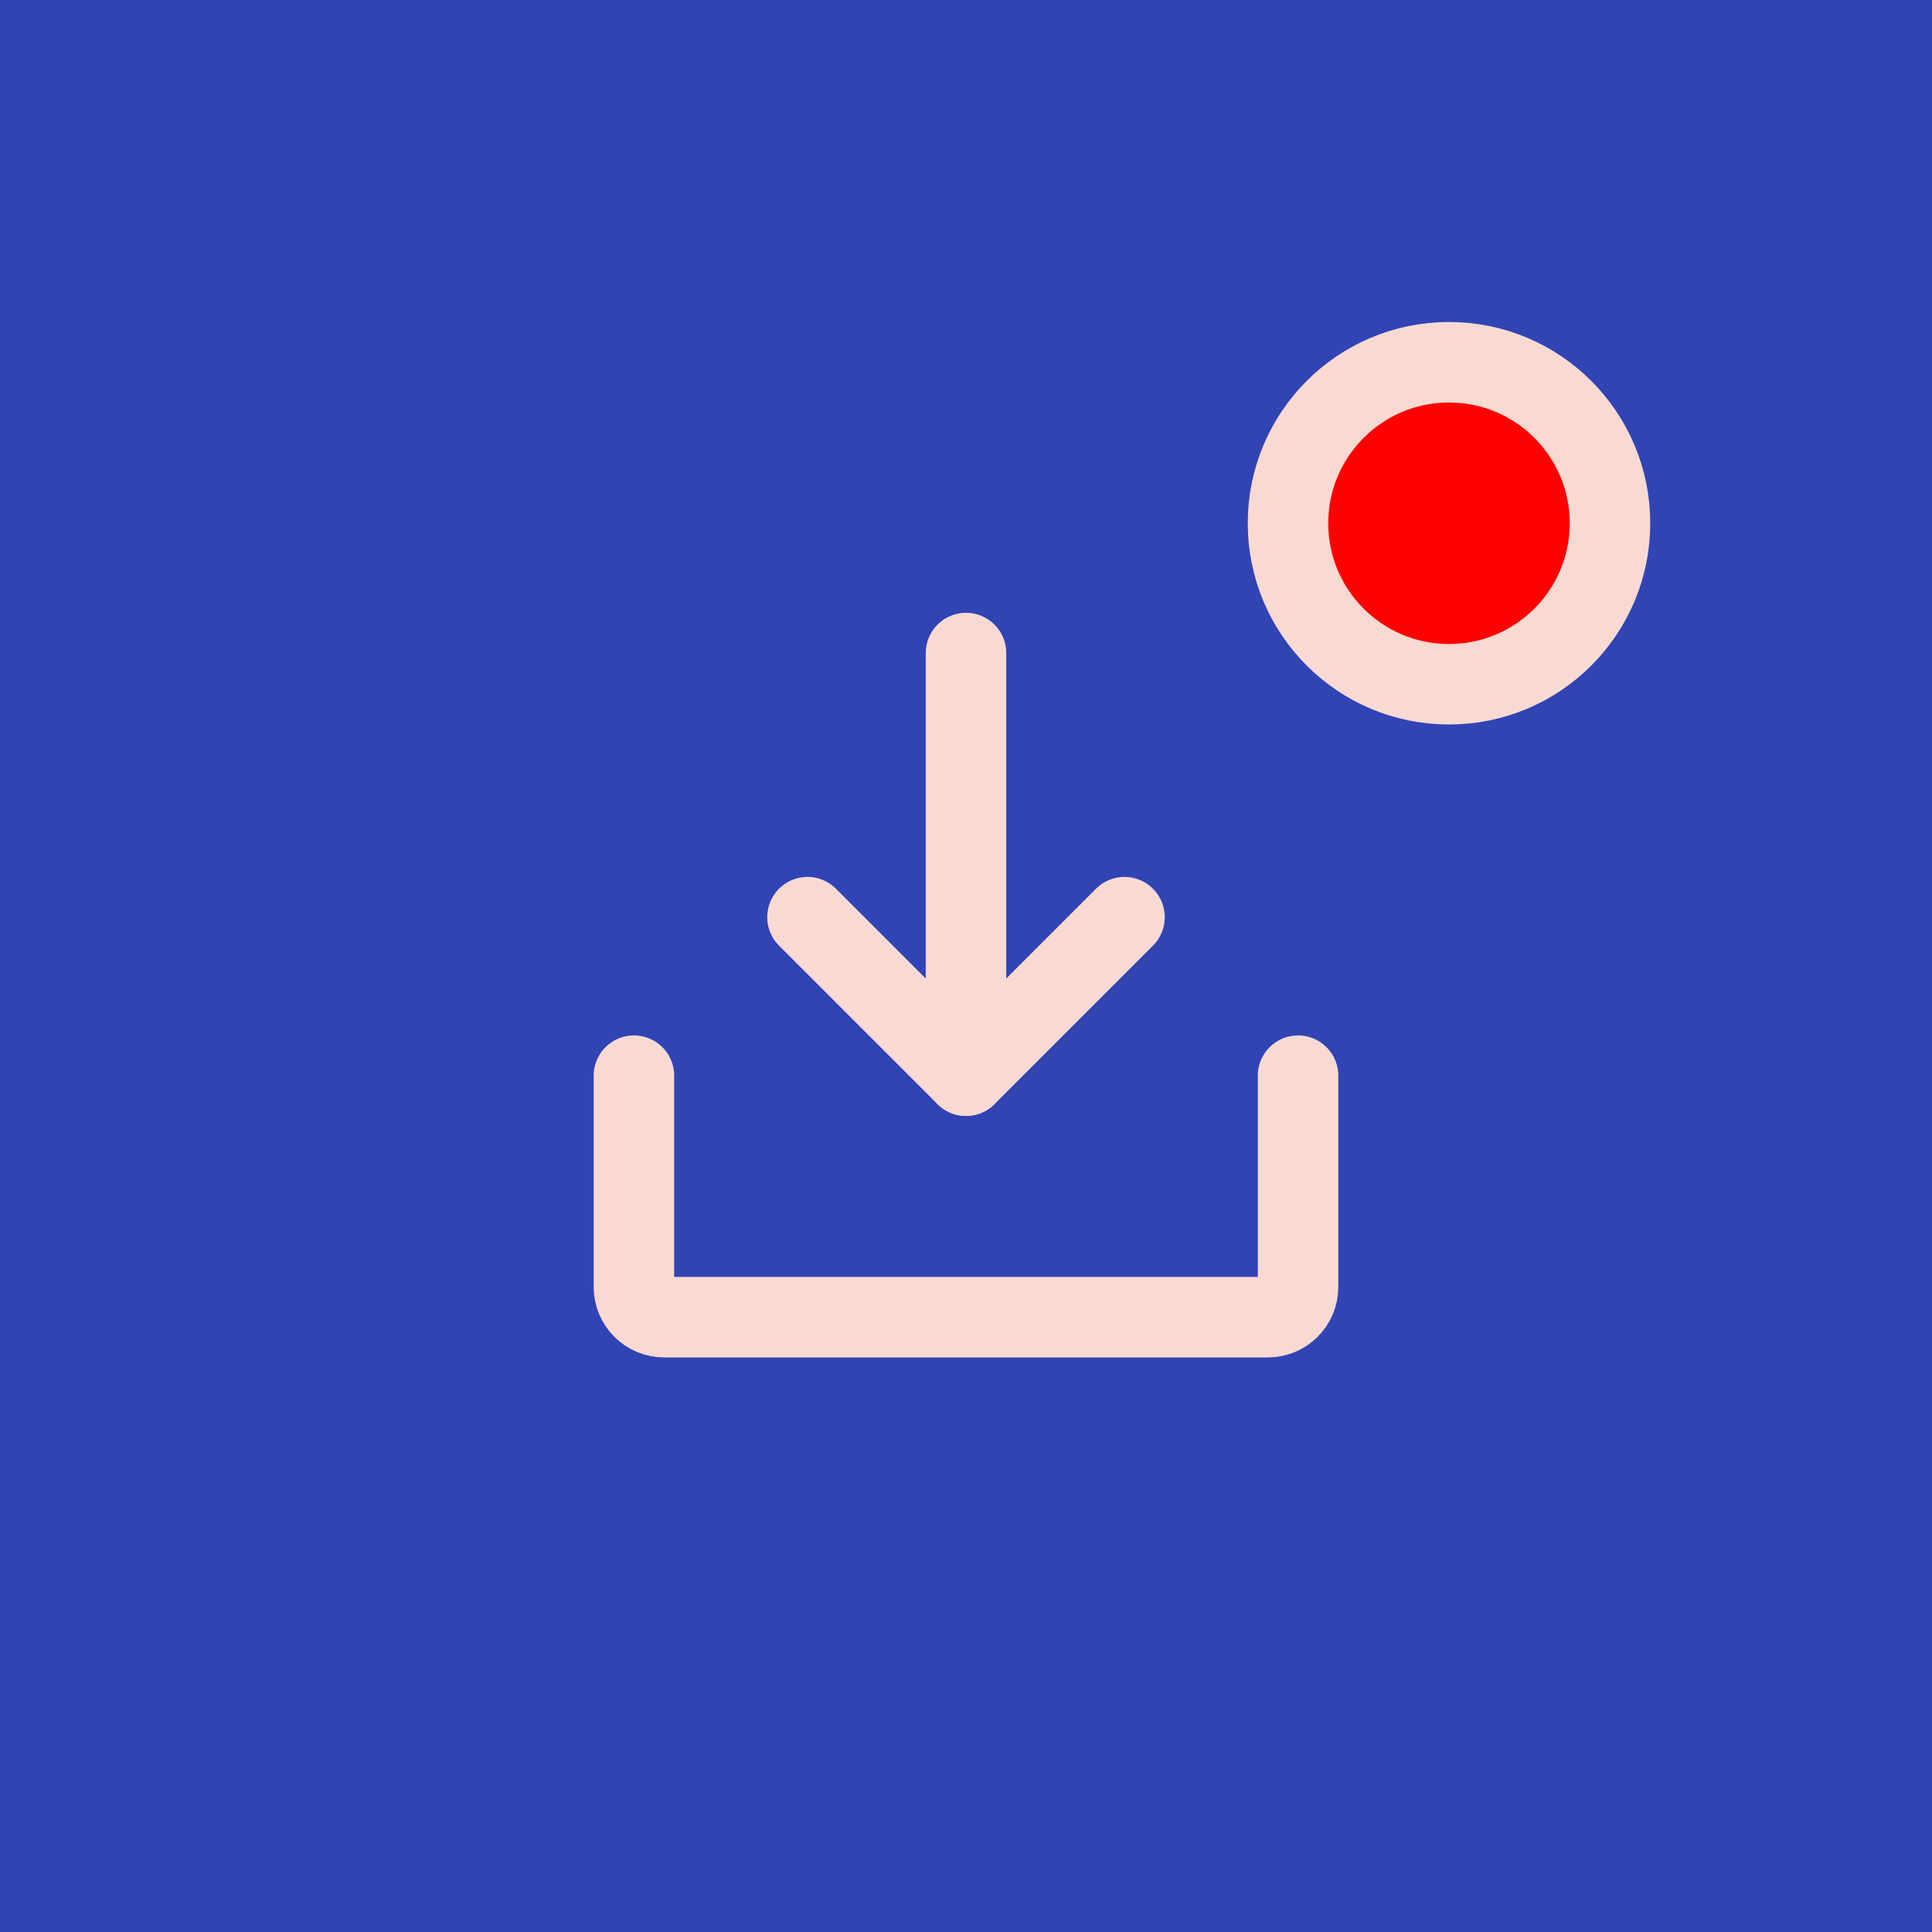
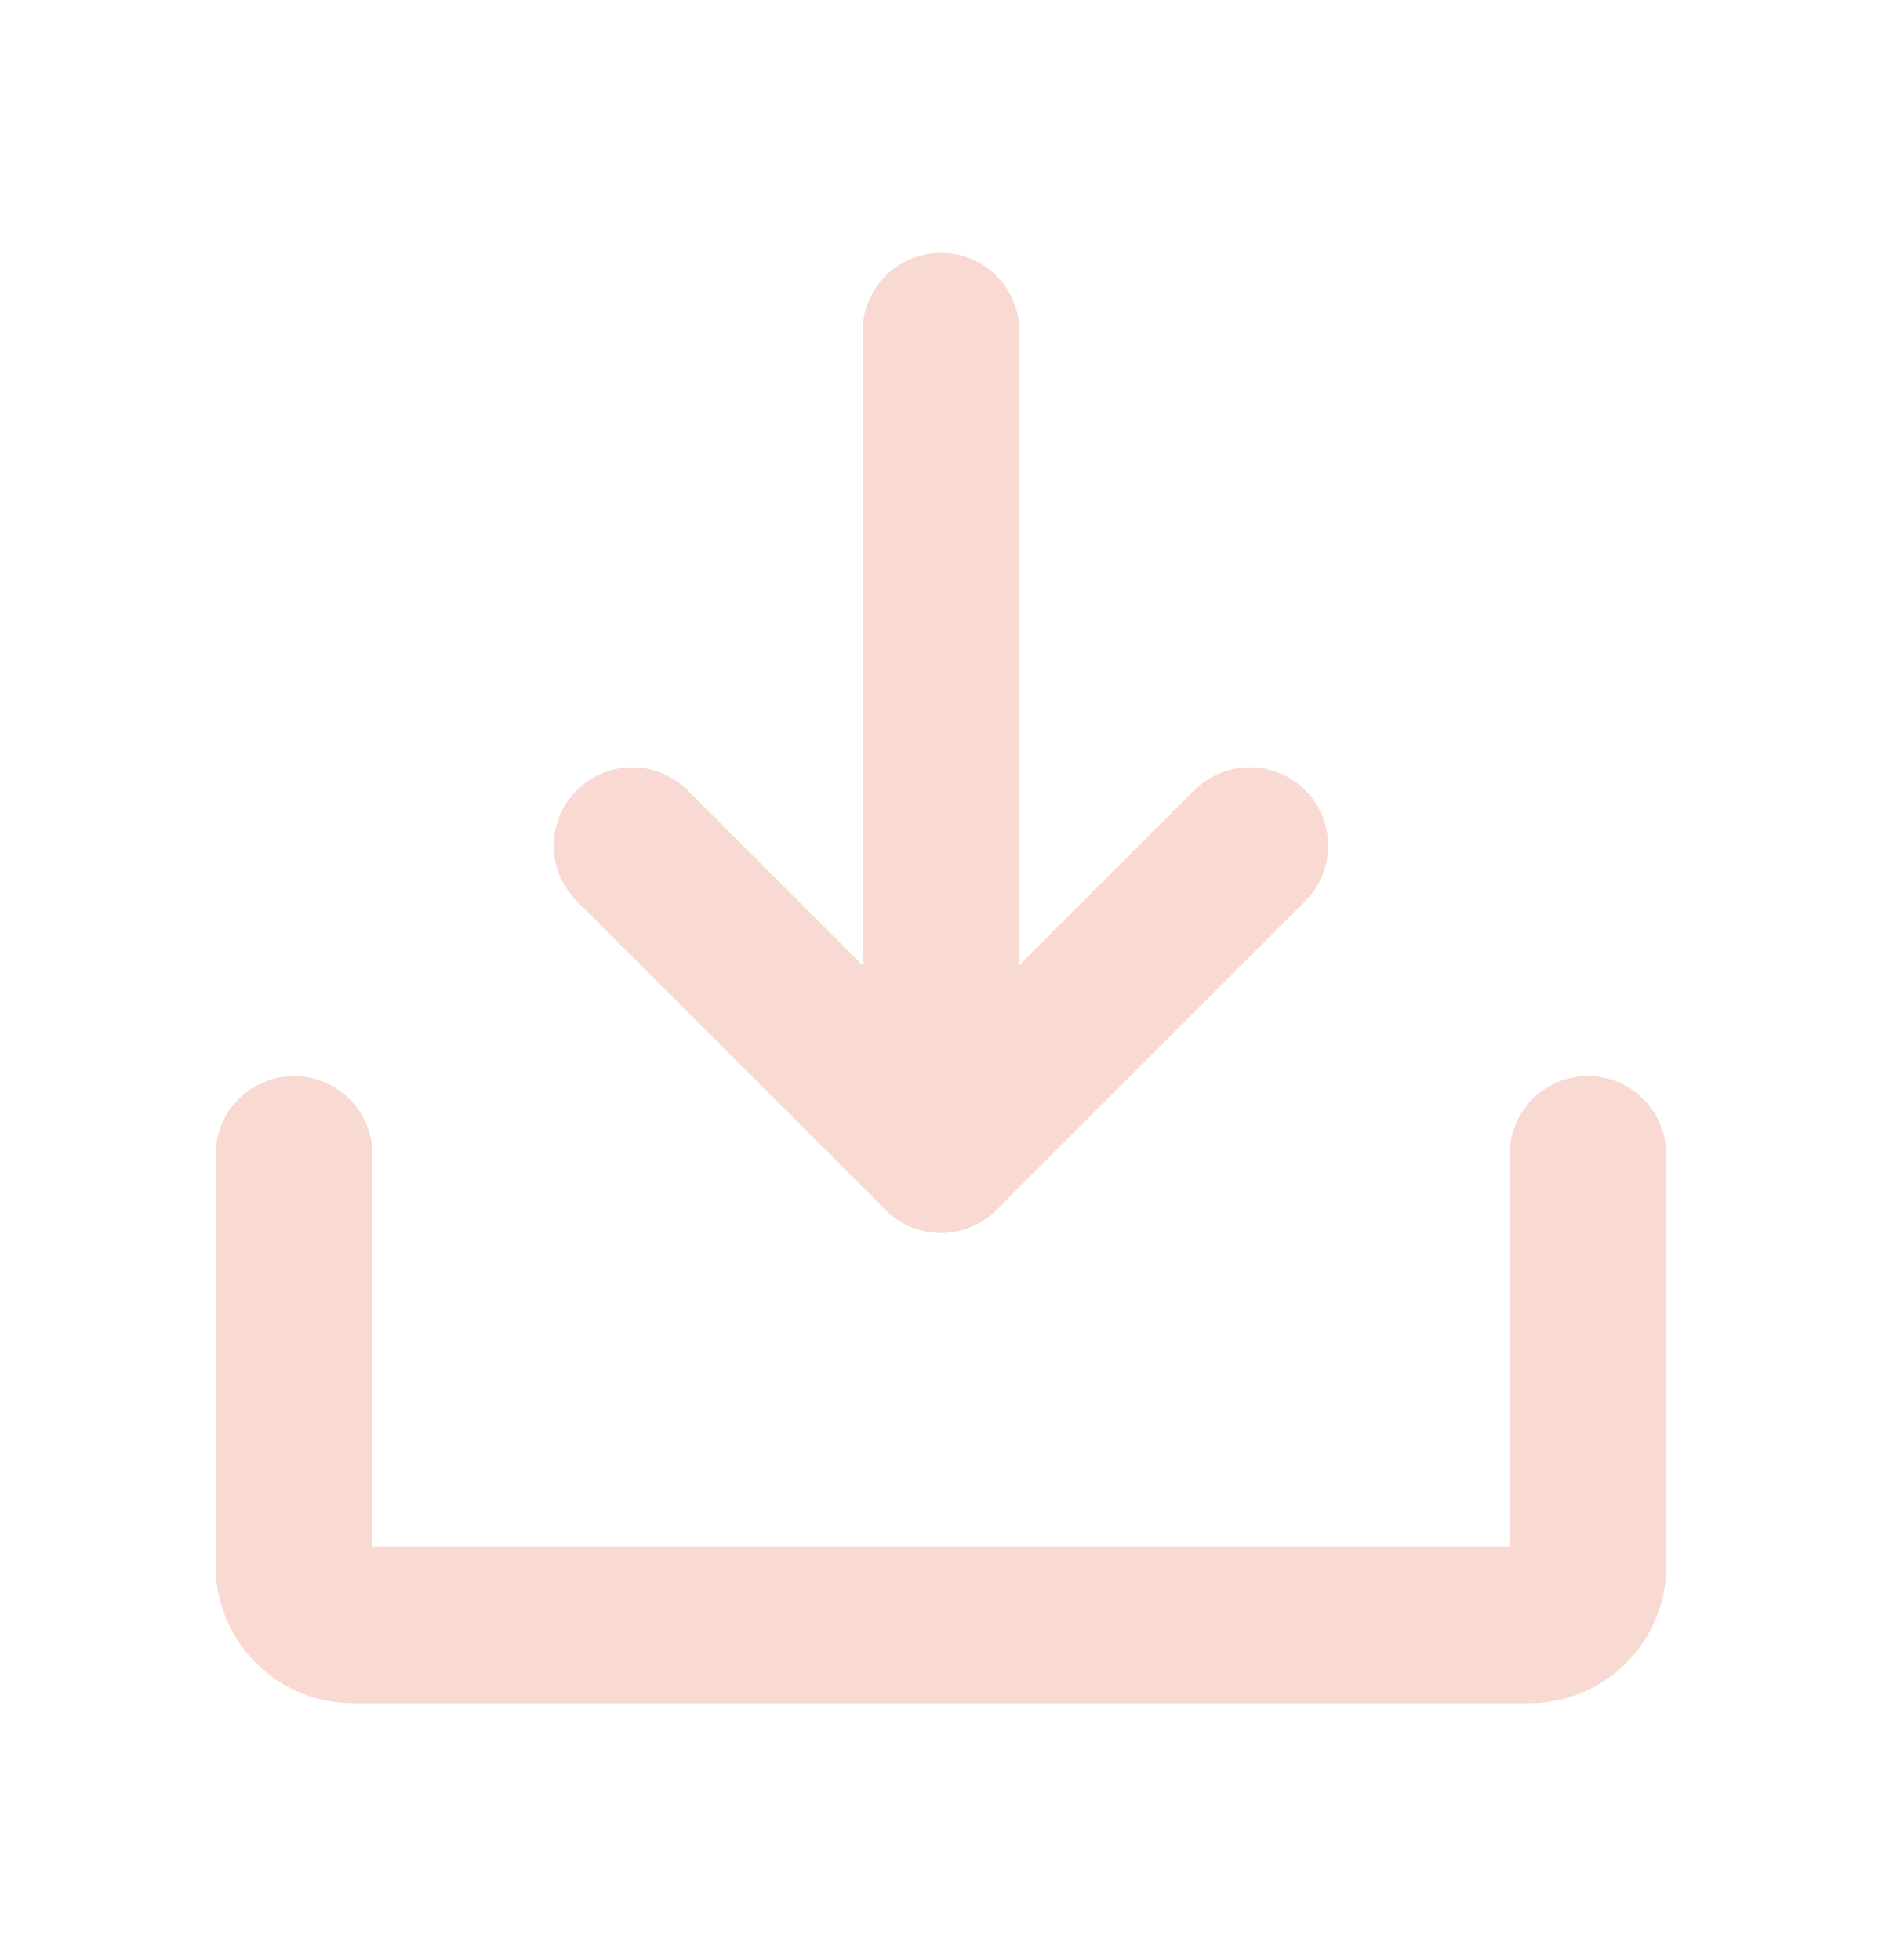
- <svg xmlns="http://www.w3.org/2000/svg" width="48" height="48" viewBox="0 0 48 48" fill="none">
-   <rect width="48" height="48" fill="#3144B4" />
-   <path d="M0 24C0 10.745 10.745 0 24 0C37.255 0 48 10.745 48 24C48 37.255 37.255 48 24 48C10.745 48 0 37.255 0 24Z" fill="#3144B4" />
-   <path d="M20.062 22.787L24 26.725L27.938 22.787" stroke="#F9DAD3" stroke-width="2" stroke-linecap="round" stroke-linejoin="round" />
-   <path d="M24 16.225V26.725" stroke="#F9DAD3" stroke-width="2" stroke-linecap="round" stroke-linejoin="round" />
-   <path d="M32.25 26.725V31.975C32.25 32.173 32.171 32.364 32.03 32.505C31.89 32.646 31.699 32.725 31.5 32.725H16.5C16.301 32.725 16.11 32.646 15.97 32.505C15.829 32.364 15.75 32.173 15.75 31.975V26.725" stroke="#F9DAD3" stroke-width="2" stroke-linecap="round" stroke-linejoin="round" />
-   <circle cx="36" cy="13" r="4" fill="#FF0000" stroke="#F9DAD3" stroke-width="2" />
+ <svg xmlns="http://www.w3.org/2000/svg" width="24" height="25" viewBox="0 0 24 25" fill="none">
+   <path d="M8.062 10.787L12 14.725L15.938 10.787" stroke="#F9DAD3" stroke-width="2" stroke-linecap="round" stroke-linejoin="round" />
+   <path d="M12 4.225V14.725" stroke="#F9DAD3" stroke-width="2" stroke-linecap="round" stroke-linejoin="round" />
+   <path d="M20.25 14.725V19.975C20.25 20.174 20.171 20.364 20.03 20.505C19.89 20.646 19.699 20.725 19.5 20.725H4.5C4.301 20.725 4.11 20.646 3.97 20.505C3.829 20.364 3.75 20.174 3.75 19.975V14.725" stroke="#F9DAD3" stroke-width="2" stroke-linecap="round" stroke-linejoin="round" />
</svg>
